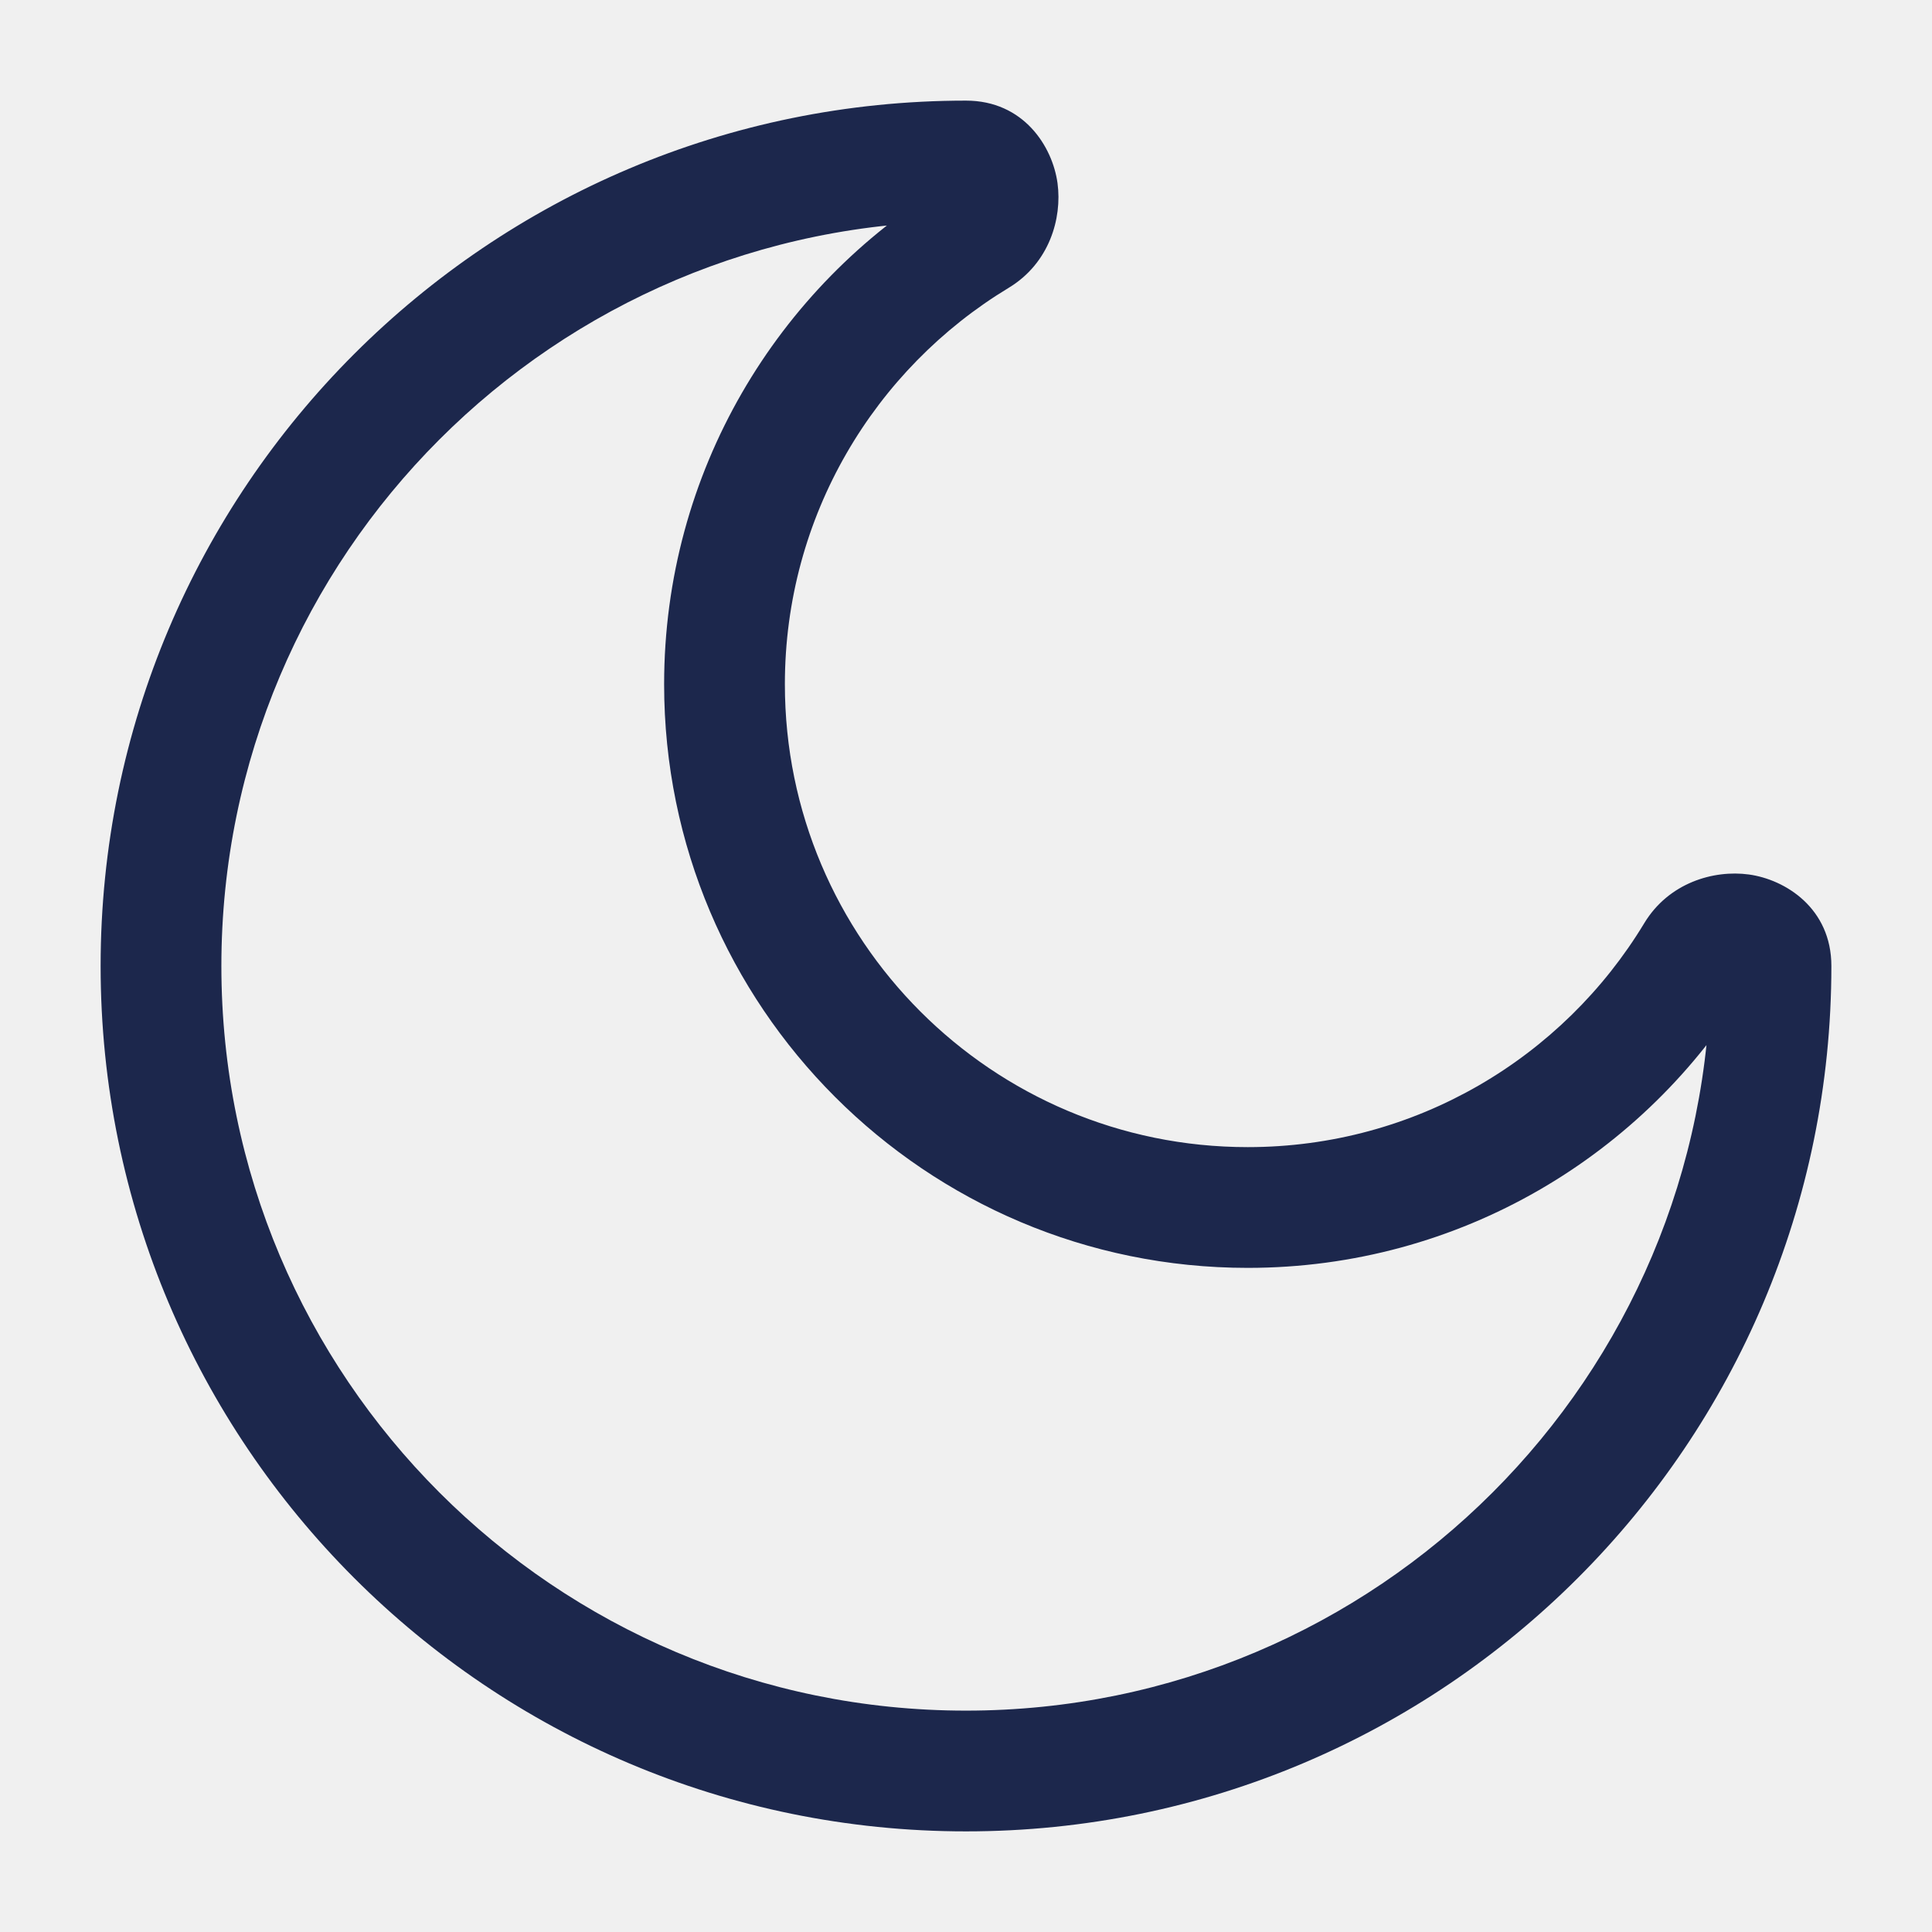
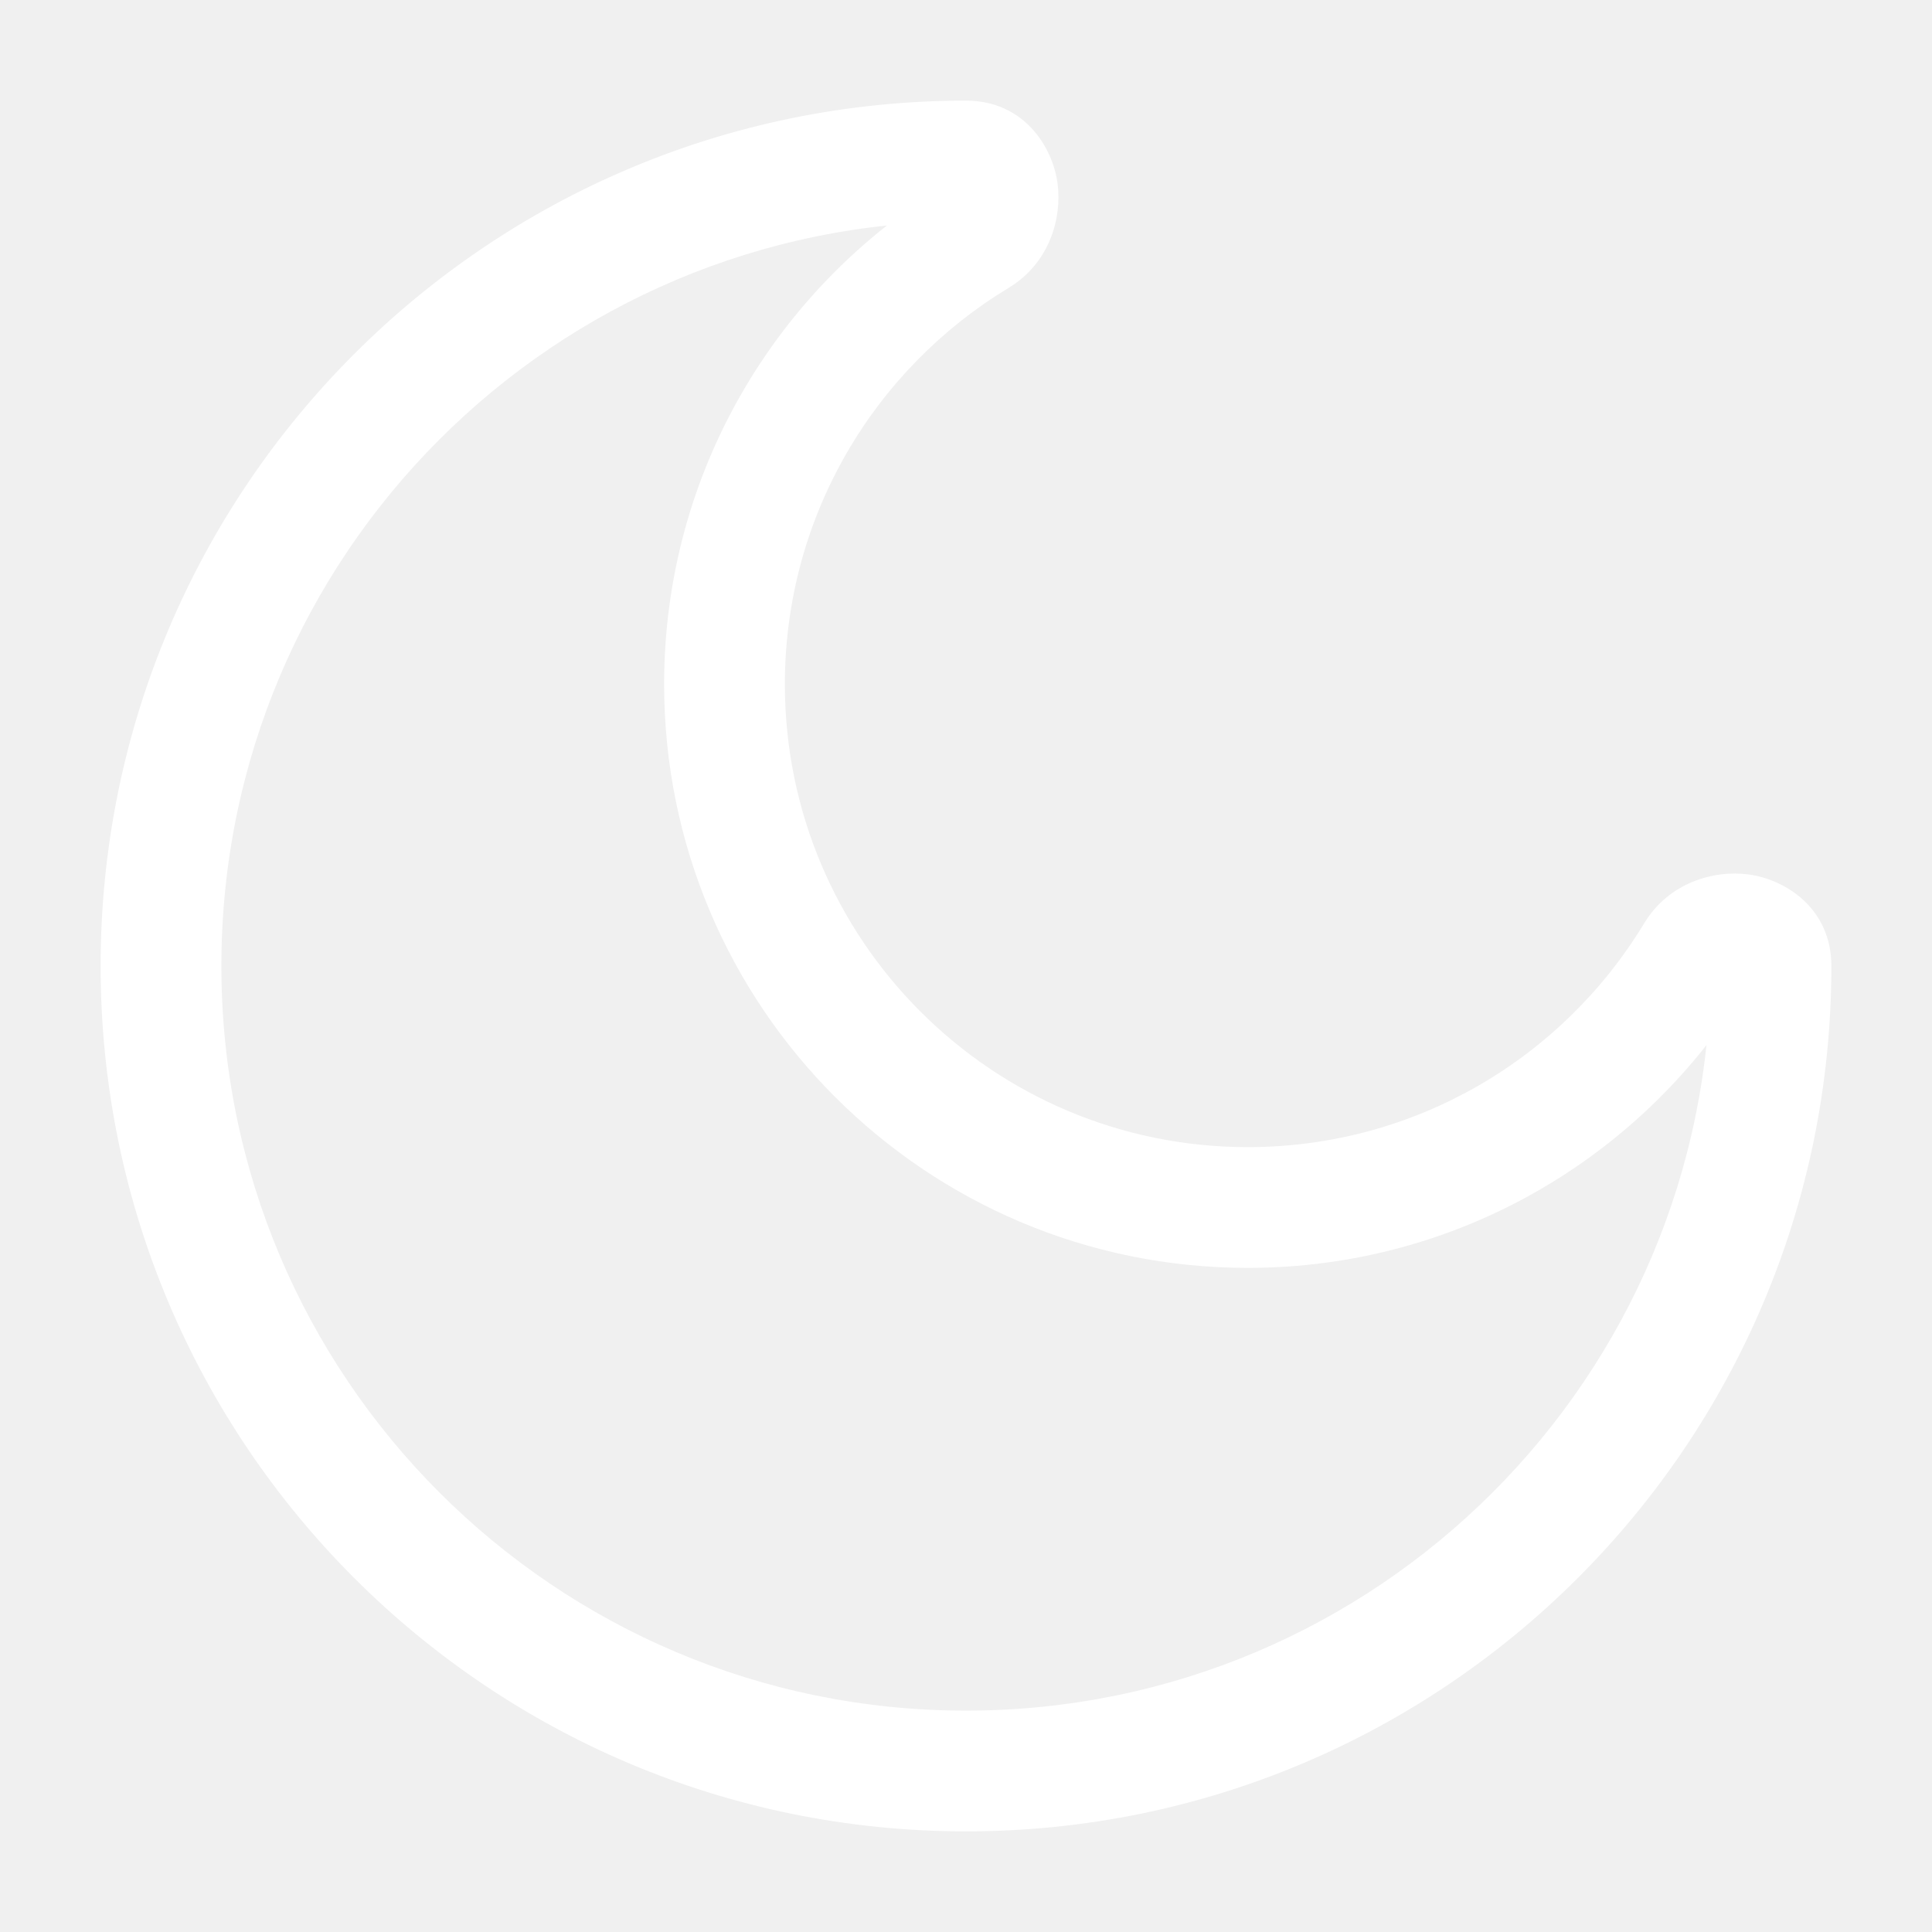
- <svg xmlns="http://www.w3.org/2000/svg" width="800px" height="800px" viewBox="0 0 24 24" fill="none">
-   <path d="M21.067 11.857L20.425 11.469L21.067 11.857ZM12.143 2.933L11.755 2.291V2.291L12.143 2.933ZM21.25 12C21.25 17.109 17.109 21.25 12 21.25V22.75C17.937 22.75 22.75 17.937 22.75 12H21.25ZM12 21.25C6.891 21.25 2.75 17.109 2.75 12H1.25C1.25 17.937 6.063 22.75 12 22.75V21.25ZM2.75 12C2.75 6.891 6.891 2.75 12 2.75V1.25C6.063 1.25 1.25 6.063 1.25 12H2.75ZM15.5 14.25C12.324 14.25 9.75 11.676 9.75 8.5H8.25C8.25 12.504 11.496 15.75 15.5 15.75V14.25ZM20.425 11.469C19.417 13.137 17.588 14.25 15.5 14.25V15.75C18.135 15.75 20.441 14.344 21.709 12.245L20.425 11.469ZM9.75 8.5C9.75 6.412 10.863 4.583 12.531 3.575L11.755 2.291C9.656 3.559 8.25 5.865 8.25 8.5H9.75ZM12 2.75C11.912 2.75 11.808 2.71 11.732 2.632C11.669 2.565 11.654 2.502 11.65 2.477C11.646 2.446 11.648 2.356 11.755 2.291L12.531 3.575C13.034 3.271 13.196 2.714 13.137 2.276C13.075 1.821 12.717 1.25 12 1.25V2.75ZM21.709 12.245C21.644 12.352 21.554 12.354 21.523 12.35C21.498 12.346 21.435 12.331 21.368 12.268C21.29 12.192 21.25 12.088 21.25 12H22.75C22.75 11.283 22.179 10.925 21.724 10.863C21.286 10.804 20.729 10.966 20.425 11.469L21.709 12.245Z" fill="#1C274C" />
+ <svg xmlns="http://www.w3.org/2000/svg" width="800px" height="800px" viewBox="0 0 24 24" fill="white">
+   <path d="M21.067 11.857L20.425 11.469L21.067 11.857ZM12.143 2.933L11.755 2.291V2.291L12.143 2.933ZM21.25 12C21.25 17.109 17.109 21.25 12 21.25V22.75C17.937 22.75 22.75 17.937 22.75 12H21.25ZM12 21.25C6.891 21.25 2.75 17.109 2.75 12H1.25C1.25 17.937 6.063 22.75 12 22.75V21.25ZM2.75 12C2.75 6.891 6.891 2.75 12 2.75V1.25C6.063 1.25 1.25 6.063 1.25 12H2.75ZM15.5 14.25C12.324 14.25 9.75 11.676 9.75 8.5H8.25C8.25 12.504 11.496 15.75 15.5 15.75V14.25ZM20.425 11.469C19.417 13.137 17.588 14.25 15.5 14.25V15.75C18.135 15.75 20.441 14.344 21.709 12.245L20.425 11.469ZM9.75 8.5C9.75 6.412 10.863 4.583 12.531 3.575L11.755 2.291C9.656 3.559 8.25 5.865 8.25 8.5H9.75ZM12 2.75C11.912 2.75 11.808 2.71 11.732 2.632C11.669 2.565 11.654 2.502 11.65 2.477C11.646 2.446 11.648 2.356 11.755 2.291L12.531 3.575C13.034 3.271 13.196 2.714 13.137 2.276C13.075 1.821 12.717 1.25 12 1.25V2.75ZM21.709 12.245C21.644 12.352 21.554 12.354 21.523 12.35C21.498 12.346 21.435 12.331 21.368 12.268C21.29 12.192 21.25 12.088 21.25 12H22.75C22.75 11.283 22.179 10.925 21.724 10.863C21.286 10.804 20.729 10.966 20.425 11.469L21.709 12.245Z" />
</svg>
